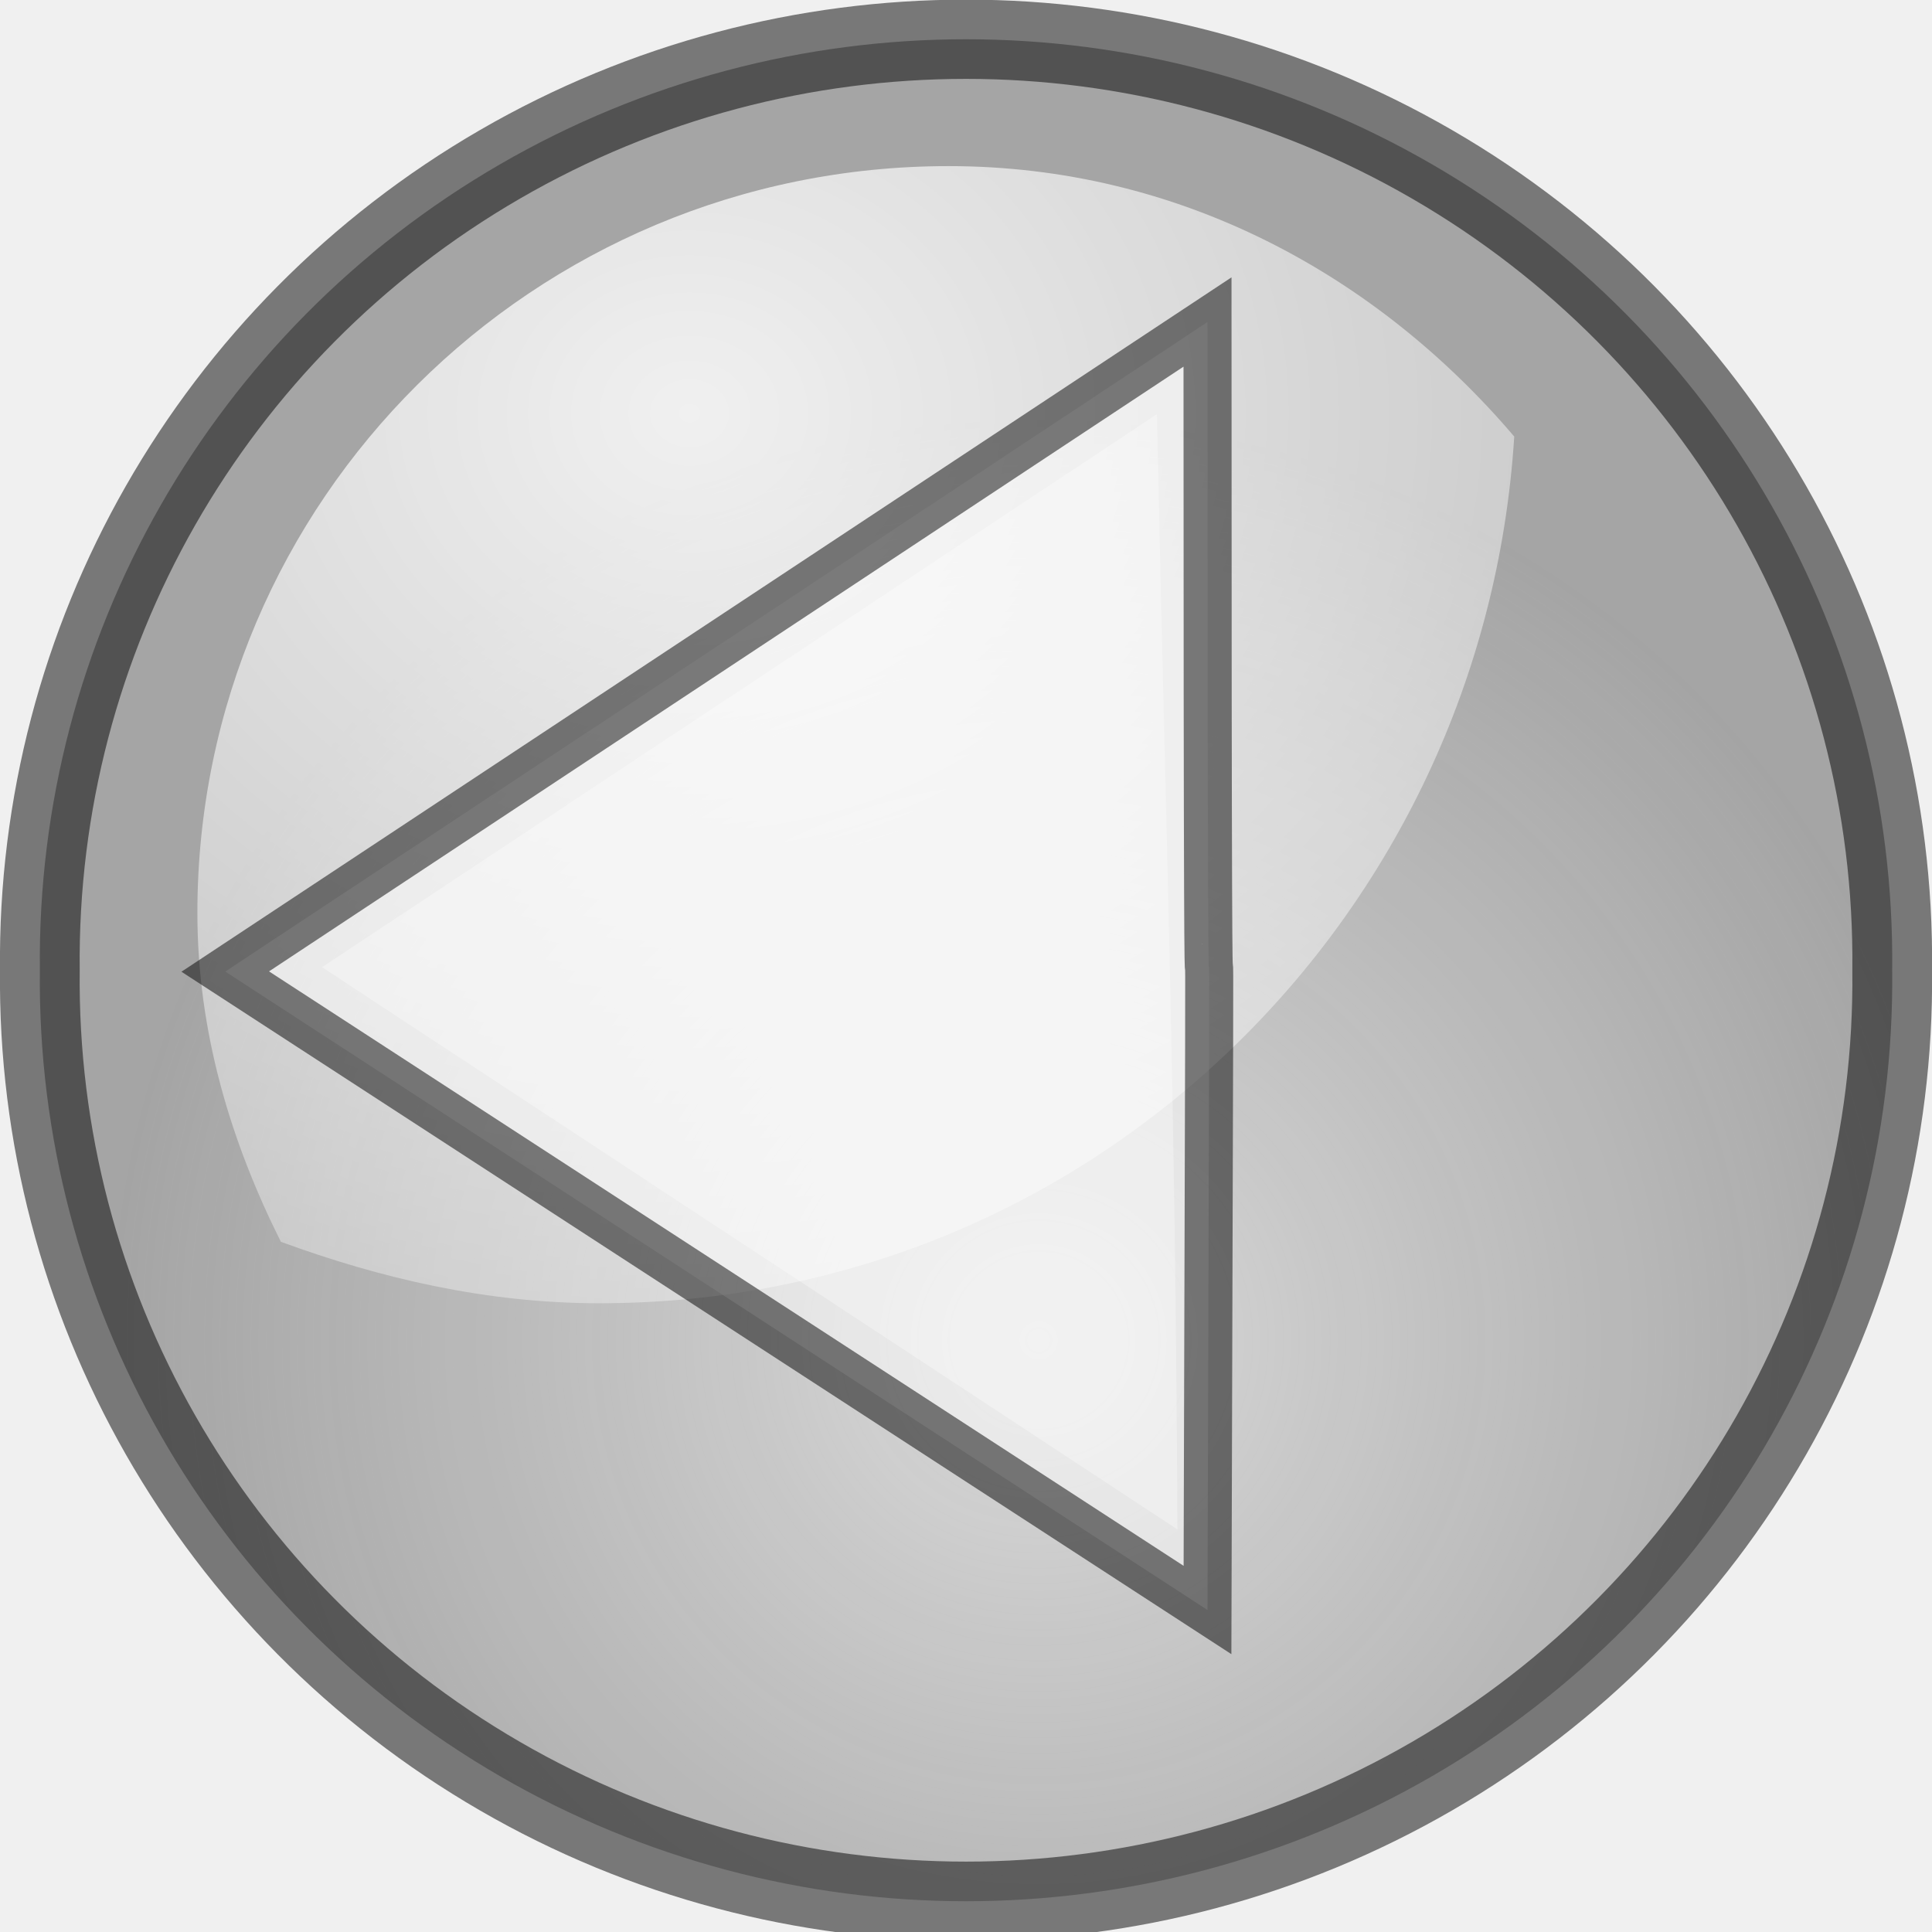
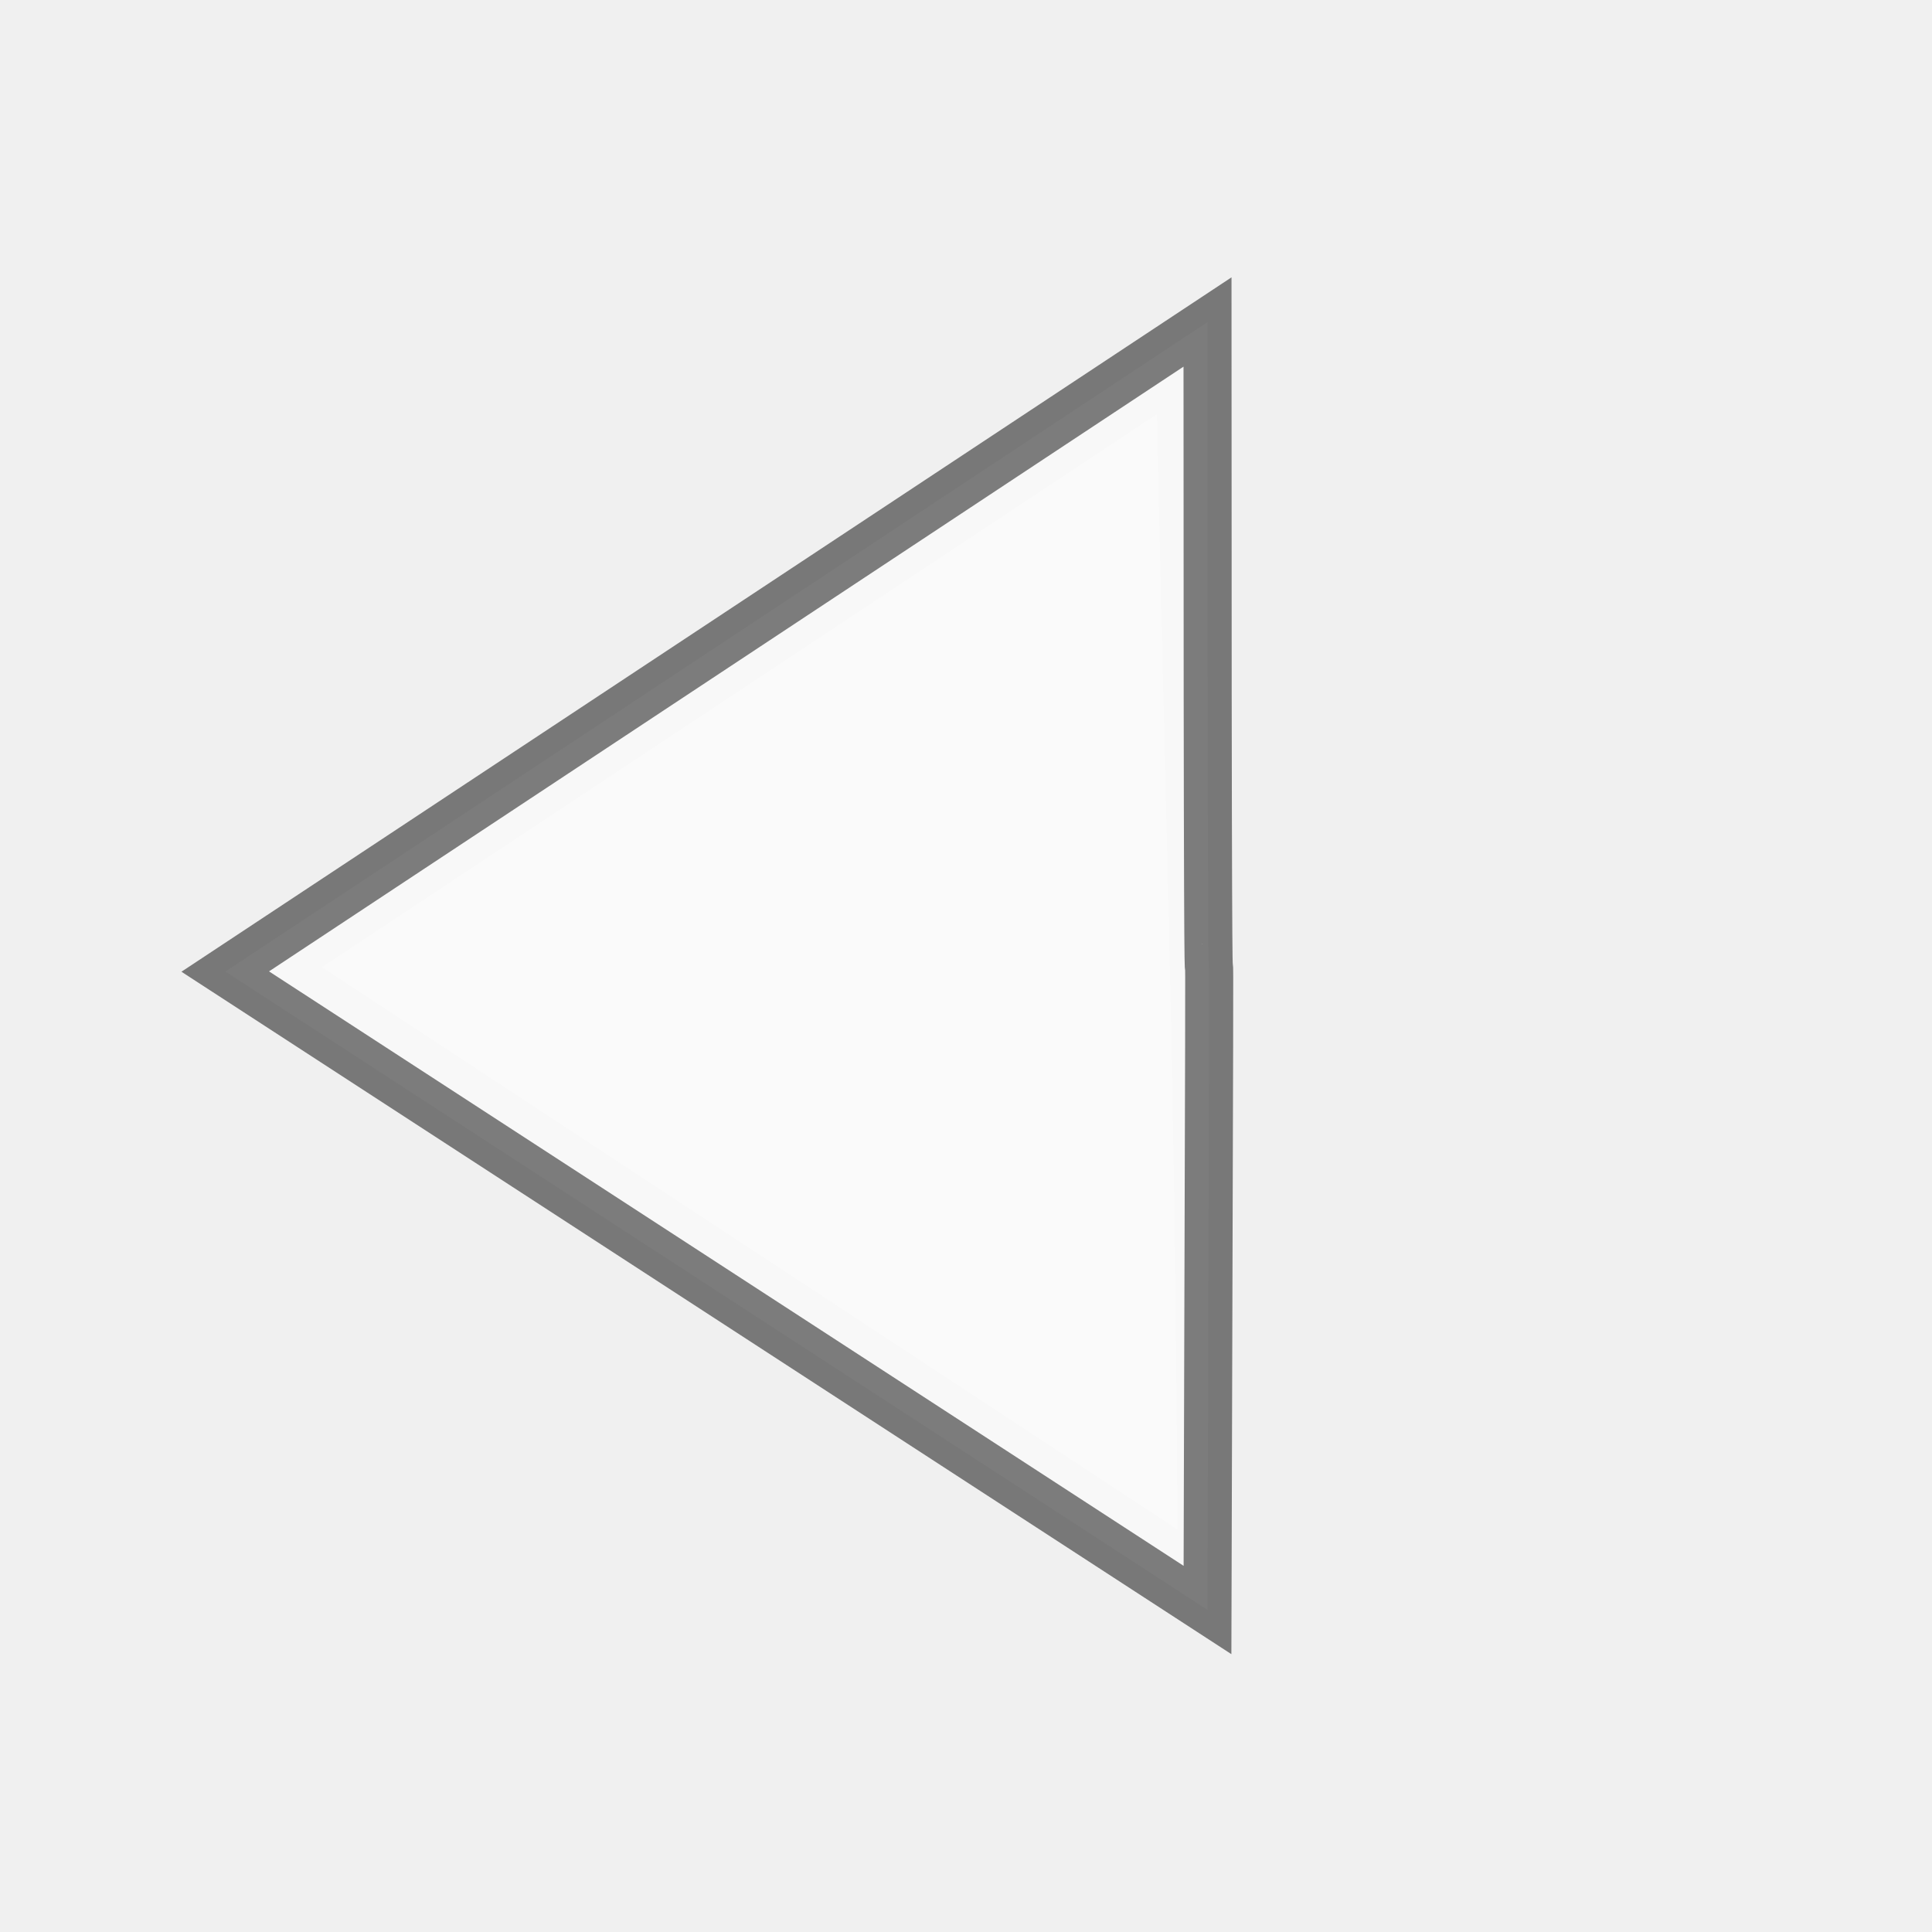
<svg xmlns="http://www.w3.org/2000/svg" xmlns:xlink="http://www.w3.org/1999/xlink" id="svg11300" height="48px" width="48px" version="1.1">
  <defs id="defs3">
    <linearGradient id="linearGradient2846">
      <stop id="stop2848" offset="0" style="stop-color:#8a8a8a;stop-opacity:1;" />
      <stop id="stop2850" offset="1" style="stop-color:#484848;stop-opacity:1;" />
    </linearGradient>
    <linearGradient id="linearGradient2366">
      <stop id="stop2368" offset="0" style="stop-color:#ffffff;stop-opacity:1;" />
      <stop style="stop-color:#ffffff;stop-opacity:0.219;" offset="0.5" id="stop2374" />
      <stop id="stop2370" offset="1" style="stop-color:#ffffff;stop-opacity:1;" />
    </linearGradient>
    <linearGradient id="linearGradient4487">
      <stop style="stop-color:#ffffff;stop-opacity:1;" offset="0" id="stop4489" />
      <stop style="stop-color:#ffffff;stop-opacity:0;" offset="1" id="stop4491" />
    </linearGradient>
    <linearGradient id="linearGradient4477">
      <stop style="stop-color:#000000;stop-opacity:1;" offset="0" id="stop4479" />
      <stop style="stop-color:#000000;stop-opacity:0;" offset="1" id="stop4481" />
    </linearGradient>
    <linearGradient id="linearGradient4467">
      <stop style="stop-color:#ffffff;stop-opacity:1;" offset="0" id="stop4469" />
      <stop style="stop-color:#ffffff;stop-opacity:0.248;" offset="1" id="stop4471" />
    </linearGradient>
    <linearGradient id="linearGradient4454">
      <stop style="stop-color:#808080;stop-opacity:0.208;" offset="0" id="stop4456" />
      <stop style="stop-color:#808080;stop-opacity:0.676;" offset="1" id="stop4458" />
    </linearGradient>
    <linearGradient id="linearGradient4440">
      <stop style="stop-color:#7d7d7d;stop-opacity:1;" offset="0" id="stop4442" />
      <stop id="stop4448" offset="0.5" style="stop-color:#b1b1b1;stop-opacity:1;" />
      <stop style="stop-color:#686868;stop-opacity:1;" offset="1" id="stop4444" />
    </linearGradient>
    <linearGradient xlink:href="#linearGradient4440" id="linearGradient4446" x1="30.656" y1="34" x2="33.219" y2="31.062" gradientUnits="userSpaceOnUse" gradientTransform="matrix(1.334593,0,0,1.291292,-6.973842,-7.460658)" />
    <radialGradient xlink:href="#linearGradient4454" id="radialGradient4460" cx="18.241" cy="21.818" fx="18.241" fy="21.818" r="8.309" gradientUnits="userSpaceOnUse" />
    <radialGradient xlink:href="#linearGradient4467" id="radialGradient4473" cx="15.414" cy="13.078" fx="15.414" fy="13.078" r="6.656" gradientTransform="matrix(2.592963,0,0,2.252104,-25.05975,-18.941)" gradientUnits="userSpaceOnUse" />
    <radialGradient xlink:href="#linearGradient4487" id="radialGradient4493" cx="24.13" cy="37.968" fx="24.13" fy="37.968" r="16.529" gradientTransform="matrix(1,0,0,0.237968,0,28.93278)" gradientUnits="userSpaceOnUse" />
    <linearGradient gradientUnits="userSpaceOnUse" y2="25.743" x2="17.501" y1="13.602" x1="18.293" id="linearGradient2372" xlink:href="#linearGradient2366" />
    <radialGradient r="16.529" fy="37.968" fx="24.13" cy="37.968" cx="24.13" gradientTransform="matrix(1,0,0,0.237968,0,28.93278)" gradientUnits="userSpaceOnUse" id="radialGradient2842" xlink:href="#linearGradient4477" />
    <linearGradient gradientUnits="userSpaceOnUse" y2="30.558" x2="31.336" y1="26.58" x1="27.366" id="linearGradient2852" xlink:href="#linearGradient2846" />
    <radialGradient gradientUnits="userSpaceOnUse" gradientTransform="matrix(0.914812,1.265023e-2,-8.21502e-3,0.213562,2.253914,27.18889)" r="10.319" fy="35.127" fx="23.071" cy="35.127" cx="23.071" id="radialGradient2097" xlink:href="#linearGradient2091" />
    <linearGradient gradientUnits="userSpaceOnUse" y2="34.977" x2="27.901" y1="22.852" x1="16.875" id="linearGradient7922" xlink:href="#linearGradient7916" />
    <linearGradient y2="50.94" x2="45.38" y1="45.264" x1="46.835" gradientUnits="userSpaceOnUse" id="linearGradient7186" xlink:href="#linearGradient2871" />
    <linearGradient y2="26.649" x2="53.589" y1="23.668" x1="18.936" gradientUnits="userSpaceOnUse" id="linearGradient7184" xlink:href="#linearGradient2402" />
    <linearGradient y2="50.94" x2="45.38" y1="45.264" x1="46.835" gradientUnits="userSpaceOnUse" id="linearGradient7182" xlink:href="#linearGradient2871" />
    <linearGradient y2="20.609" x2="15.985" y1="36.061" x1="62.514" gradientUnits="userSpaceOnUse" id="linearGradient7180" xlink:href="#linearGradient2380" />
    <linearGradient gradientTransform="matrix(-1,0,0,-1,47.93934,50.02474)" y2="23.554" x2="22.375" y1="13.604" x1="13.435" gradientUnits="userSpaceOnUse" id="linearGradient7189" xlink:href="#linearGradient7179" />
    <linearGradient gradientUnits="userSpaceOnUse" y2="23.554" x2="22.375" y1="13.604" x1="13.435" id="linearGradient7185" xlink:href="#linearGradient7179" />
    <linearGradient gradientTransform="translate(-18.01785,-13.57119)" gradientUnits="userSpaceOnUse" y2="48.548" x2="45.919" y1="36.423" x1="34.893" id="linearGradient4975" xlink:href="#linearGradient1322" />
    <linearGradient id="linearGradient1322">
      <stop style="stop-color:#808080;stop-opacity:1;" offset="0" id="stop1324" />
      <stop style="stop-color:#404040;stop-opacity:0.753;" offset="1" id="stop1326" />
    </linearGradient>
    <linearGradient id="linearGradient2316">
      <stop id="stop2318" offset="0" style="stop-color:#000000;stop-opacity:1;" />
      <stop id="stop2320" offset="1" style="stop-color:#ffffff;stop-opacity:0.66;" />
    </linearGradient>
    <linearGradient id="linearGradient7179">
      <stop id="stop7181" offset="0" style="stop-color:#ffffff;stop-opacity:1;" />
      <stop id="stop7183" offset="1" style="stop-color:#ffffff;stop-opacity:0;" />
    </linearGradient>
    <linearGradient y2="26.048" x2="52.854" y1="26.048" x1="5.965" gradientUnits="userSpaceOnUse" id="linearGradient1491" xlink:href="#linearGradient2797" />
    <linearGradient id="linearGradient2797">
      <stop id="stop2799" offset="0" style="stop-color:#ffffff;stop-opacity:1;" />
      <stop id="stop2801" offset="1" style="stop-color:#ffffff;stop-opacity:0;" />
    </linearGradient>
    <linearGradient y2="26.048" x2="52.854" y1="26.048" x1="5.965" gradientUnits="userSpaceOnUse" id="linearGradient1493" xlink:href="#linearGradient2797" />
    <linearGradient id="linearGradient2402">
      <stop id="stop2404" offset="0" style="stop-color:#729fcf;stop-opacity:1;" />
      <stop id="stop2406" offset="1" style="stop-color:#528ac5;stop-opacity:1;" />
    </linearGradient>
    <linearGradient id="linearGradient2871">
      <stop id="stop2873" offset="0" style="stop-color:#3465a4;stop-opacity:1;" />
      <stop id="stop2875" offset="1" style="stop-color:#3465a4;stop-opacity:1" />
    </linearGradient>
    <linearGradient gradientTransform="translate(-48.77039,-5.765705)" gradientUnits="userSpaceOnUse" y2="24.842" x2="37.124" y1="30.749" x1="32.648" id="linearGradient2696" xlink:href="#linearGradient2690" />
    <linearGradient id="linearGradient2690">
      <stop id="stop2692" offset="0" style="stop-color:#c4d7eb;stop-opacity:1;" />
      <stop id="stop2694" offset="1" style="stop-color:#c4d7eb;stop-opacity:0;" />
    </linearGradient>
    <linearGradient gradientTransform="translate(-48.77039,-5.765705)" gradientUnits="userSpaceOnUse" y2="24.842" x2="37.124" y1="31.456" x1="36.714" id="linearGradient2688" xlink:href="#linearGradient2682" />
    <linearGradient id="linearGradient2682">
      <stop id="stop2684" offset="0" style="stop-color:#3977c3;stop-opacity:1;" />
      <stop id="stop2686" offset="1" style="stop-color:#89aedc;stop-opacity:0;" />
    </linearGradient>
    <linearGradient id="linearGradient2380">
      <stop id="stop2382" offset="0" style="stop-color:#b9cfe7;stop-opacity:1" />
      <stop id="stop2384" offset="1" style="stop-color:#729fcf;stop-opacity:1" />
    </linearGradient>
    <linearGradient y2="19.115" x2="15.419" y1="10.612" x1="13.479" gradientTransform="translate(-48.30498,-6.043298)" gradientUnits="userSpaceOnUse" id="linearGradient1486" xlink:href="#linearGradient2831" />
    <linearGradient id="linearGradient2831">
      <stop id="stop2833" offset="0" style="stop-color:#3465a4;stop-opacity:1;" />
      <stop style="stop-color:#5b86be;stop-opacity:1;" offset="0.333" id="stop2855" />
      <stop id="stop2835" offset="1" style="stop-color:#83a8d8;stop-opacity:0;" />
    </linearGradient>
    <linearGradient y2="26.194" x2="37.065" y1="29.73" x1="37.128" gradientTransform="matrix(-1,0,0,-1,-1.24248,40.0817)" gradientUnits="userSpaceOnUse" id="linearGradient1488" xlink:href="#linearGradient2847" />
    <linearGradient id="linearGradient2847">
      <stop id="stop2849" offset="0" style="stop-color:#3465a4;stop-opacity:1;" />
      <stop id="stop2851" offset="1" style="stop-color:#3465a4;stop-opacity:0;" />
    </linearGradient>
    <radialGradient r="15.645" fy="36.421" fx="24.837" cy="36.421" cx="24.837" gradientTransform="matrix(1,0,0,0.536723,-1.018989e-13,16.87306)" gradientUnits="userSpaceOnUse" id="radialGradient1503" xlink:href="#linearGradient8662" />
    <linearGradient id="linearGradient8662">
      <stop id="stop8664" offset="0" style="stop-color:#000000;stop-opacity:1;" />
      <stop id="stop8666" offset="1" style="stop-color:#000000;stop-opacity:0;" />
    </linearGradient>
    <linearGradient id="linearGradient7916">
      <stop id="stop7918" offset="0" style="stop-color:#ffffff;stop-opacity:1;" />
      <stop id="stop7920" offset="1" style="stop-color:#ffffff;stop-opacity:0.34;" />
    </linearGradient>
    <linearGradient id="linearGradient2091">
      <stop id="stop2093" offset="0" style="stop-color:#000000;stop-opacity:1;" />
      <stop id="stop2095" offset="1" style="stop-color:#000000;stop-opacity:0;" />
    </linearGradient>
    <radialGradient xlink:href="#linearGradient4467" id="radialGradient2644" gradientUnits="userSpaceOnUse" gradientTransform="matrix(2.592963,0,0,2.252104,-25.05975,-18.941)" cx="15.414" cy="13.078" fx="15.414" fy="13.078" r="6.656" />
    <linearGradient xlink:href="#linearGradient4440" id="linearGradient2651" gradientUnits="userSpaceOnUse" gradientTransform="matrix(1.334593,0,0,1.291292,-6.973842,-7.460658)" x1="30.656" y1="34" x2="33.219" y2="31.062" />
    <linearGradient xlink:href="#linearGradient2846" id="linearGradient2655" gradientUnits="userSpaceOnUse" x1="27.366" y1="26.58" x2="30.275" y2="29.232" />
    <linearGradient xlink:href="#linearGradient2846" id="linearGradient2670" gradientUnits="userSpaceOnUse" x1="27.366" y1="26.58" x2="30.275" y2="29.232" />
    <linearGradient xlink:href="#linearGradient2366" id="linearGradient2672" gradientUnits="userSpaceOnUse" x1="18.293" y1="13.602" x2="17.501" y2="25.743" />
    <radialGradient xlink:href="#linearGradient4487" id="radialGradient2674" gradientUnits="userSpaceOnUse" gradientTransform="matrix(1,0,0,0.237968,0,28.93278)" cx="24.13" cy="37.968" fx="24.13" fy="37.968" r="16.529" />
    <radialGradient xlink:href="#linearGradient4454" id="radialGradient2676" gradientUnits="userSpaceOnUse" cx="18.241" cy="21.818" fx="18.241" fy="21.818" r="8.309" />
    <radialGradient xlink:href="#linearGradient4467" id="radialGradient2678" gradientUnits="userSpaceOnUse" gradientTransform="matrix(2.592963,0,0,2.252104,-25.05975,-18.941)" cx="15.414" cy="13.078" fx="15.414" fy="13.078" r="6.656" />
    <linearGradient xlink:href="#linearGradient1322" id="linearGradient2680" gradientUnits="userSpaceOnUse" gradientTransform="translate(-18.01785,-13.57119)" x1="34.893" y1="36.423" x2="45.919" y2="48.548" />
    <linearGradient xlink:href="#linearGradient7916" id="linearGradient2683" gradientUnits="userSpaceOnUse" x1="16.875" y1="22.852" x2="27.901" y2="34.977" />
    <radialGradient xlink:href="#linearGradient4467" id="radialGradient2690" gradientUnits="userSpaceOnUse" gradientTransform="matrix(2.592963,0,0,2.252104,-27.94252,-12.10414)" cx="15.414" cy="13.078" fx="15.414" fy="13.078" r="6.656" />
    <linearGradient xlink:href="#linearGradient2846" id="linearGradient2697" gradientUnits="userSpaceOnUse" x1="27.366" y1="26.58" x2="30.275" y2="29.232" gradientTransform="translate(-2.882768,6.836856)" />
    <linearGradient xlink:href="#linearGradient2846" id="linearGradient2710" gradientUnits="userSpaceOnUse" gradientTransform="translate(-2.882768,6.836856)" x1="27.366" y1="26.58" x2="30.275" y2="29.232" />
    <linearGradient xlink:href="#linearGradient2366" id="linearGradient2712" gradientUnits="userSpaceOnUse" x1="18.293" y1="13.602" x2="17.501" y2="25.743" />
    <radialGradient xlink:href="#linearGradient4454" id="radialGradient2714" gradientUnits="userSpaceOnUse" cx="18.241" cy="21.818" fx="18.241" fy="21.818" r="8.309" />
    <radialGradient xlink:href="#linearGradient4467" id="radialGradient2716" gradientUnits="userSpaceOnUse" gradientTransform="matrix(2.592963,0,0,2.252104,-27.94252,-12.10414)" cx="15.414" cy="13.078" fx="15.414" fy="13.078" r="6.656" />
    <linearGradient xlink:href="#linearGradient1322" id="linearGradient2718" gradientUnits="userSpaceOnUse" gradientTransform="translate(-18.01785,-13.57119)" x1="34.893" y1="36.423" x2="45.919" y2="48.548" />
    <linearGradient xlink:href="#linearGradient7916" id="linearGradient2720" gradientUnits="userSpaceOnUse" x1="16.875" y1="22.852" x2="27.901" y2="34.977" />
    <radialGradient xlink:href="#linearGradient4467" id="radialGradient2727" gradientUnits="userSpaceOnUse" gradientTransform="matrix(3.954337,0,0,3.431241,-42.62432,-32.1118)" cx="15.414" cy="13.078" fx="15.414" fy="13.078" r="6.656" />
    <linearGradient xlink:href="#linearGradient2846" id="linearGradient2733" gradientUnits="userSpaceOnUse" gradientTransform="matrix(1.525026,0,0,1.523571,-4.407534,-3.253835)" x1="27.366" y1="26.58" x2="30.275" y2="29.232" />
    <radialGradient xlink:href="#linearGradient4454" id="radialGradient2743" gradientUnits="userSpaceOnUse" cx="18.241" cy="21.818" fx="18.241" fy="21.818" r="8.309" />
    <radialGradient xlink:href="#linearGradient4467" id="radialGradient2745" gradientUnits="userSpaceOnUse" gradientTransform="matrix(3.954337,0,0,3.431241,-42.62432,-32.1118)" cx="15.414" cy="13.078" fx="15.414" fy="13.078" r="6.656" />
    <linearGradient xlink:href="#linearGradient1322" id="linearGradient2747" gradientUnits="userSpaceOnUse" gradientTransform="translate(-18.01785,-13.57119)" x1="34.893" y1="36.423" x2="45.919" y2="48.548" />
    <linearGradient xlink:href="#linearGradient7916" id="linearGradient2749" gradientUnits="userSpaceOnUse" x1="16.875" y1="22.852" x2="27.901" y2="34.977" />
    <radialGradient xlink:href="#linearGradient4467" id="radialGradient3275" gradientUnits="userSpaceOnUse" gradientTransform="matrix(5.134515,0,0,4.433853,-62.01085,-47.72595)" cx="15.414" cy="13.078" fx="15.414" fy="13.078" r="6.656" />
    <linearGradient xlink:href="#linearGradient1322" id="linearGradient3907" gradientUnits="userSpaceOnUse" gradientTransform="matrix(0.7251512,0.6822744,-0.6783421,0.7209719,56.60154,-32.10953)" x1="34.893" y1="36.423" x2="45.919" y2="48.548" />
    <linearGradient xlink:href="#linearGradient7916" id="linearGradient3909" gradientUnits="userSpaceOnUse" gradientTransform="matrix(0.7251512,0.6822744,-0.6783421,0.7209719,60.4613,-10.03197)" x1="16.875" y1="22.852" x2="27.901" y2="34.977" />
    <linearGradient id="linearGradient1322-6">
      <stop style="stop-color:#ffffff;stop-opacity:0.502;" offset="0" id="stop1324-8" />
      <stop style="stop-color:#000000;stop-opacity:0.502;" offset="1" id="stop1326-9" />
    </linearGradient>
    <linearGradient id="linearGradient7916-2">
      <stop id="stop7918-6" offset="0" style="stop-color:#ffffff;stop-opacity:1;" />
      <stop id="stop7920-6" offset="1" style="stop-color:#ffffff;stop-opacity:0.34;" />
    </linearGradient>
    <linearGradient xlink:href="#linearGradient1322-1" id="linearGradient4594-7" gradientUnits="userSpaceOnUse" gradientTransform="matrix(-0.00434465,-1.138575,1.249973,-0.00391198,-19.14376,60.50825)" x1="34.893" y1="36.423" x2="45.919" y2="48.548" />
    <linearGradient id="linearGradient1322-1">
      <stop style="stop-color:#729fcf" offset="0" id="stop1324-7" />
      <stop style="stop-color:#5187d6;stop-opacity:1;" offset="1" id="stop1326-4" />
    </linearGradient>
    <linearGradient xlink:href="#linearGradient7916-0" id="linearGradient4596-9" gradientUnits="userSpaceOnUse" gradientTransform="matrix(-0.00434465,-1.138575,1.249973,-0.00391198,-2.258429,39.94048)" x1="16.875" y1="22.852" x2="27.901" y2="34.977" />
    <linearGradient id="linearGradient7916-0">
      <stop id="stop7918-9" offset="0" style="stop-color:#ffffff;stop-opacity:1;" />
      <stop id="stop7920-4" offset="1" style="stop-color:#ffffff;stop-opacity:0.34;" />
    </linearGradient>
    <linearGradient xlink:href="#linearGradient4109" id="linearGradient4107" gradientUnits="userSpaceOnUse" x1="25.044" y1="20.624" x2="25.792" y2="28.863" gradientTransform="matrix(0.5247565,0,0,0.5997898,7.167283,10.94531)" />
    <linearGradient id="linearGradient4109">
      <stop id="stop4111" offset="0" style="stop-color:white;stop-opacity:1;" />
      <stop id="stop4113" offset="1" style="stop-color:white;stop-opacity:0;" />
    </linearGradient>
    <linearGradient gradientTransform="matrix(0.5706269,0,0,0.6522304,6.158128,9.322933)" xlink:href="#linearGradient4097" id="linearGradient4103" x1="22.937" y1="29.935" x2="22.937" y2="40.689" gradientUnits="userSpaceOnUse" />
    <linearGradient id="linearGradient4097">
      <stop style="stop-color:black;stop-opacity:1;" offset="0" id="stop4099" />
      <stop style="stop-color:black;stop-opacity:0;" offset="1" id="stop4101" />
    </linearGradient>
    <linearGradient xlink:href="#linearGradient4051" id="linearGradient4057" x1="22.51" y1="1.979" x2="31.604" y2="58.91" gradientUnits="userSpaceOnUse" gradientTransform="matrix(0.5706269,0,0,0.6522304,6.158126,9.322933)" />
    <linearGradient id="linearGradient4051">
      <stop style="stop-color:white;stop-opacity:1;" offset="0" id="stop4053" />
      <stop style="stop-color:white;stop-opacity:0;" offset="1" id="stop4055" />
    </linearGradient>
    <linearGradient xlink:href="#linearGradient4591" id="linearGradient3511" gradientUnits="userSpaceOnUse" gradientTransform="matrix(0.5706269,0,0,0.6522304,17.57067,9.322932)" x1="9.165" y1="4.415" x2="9.125" y2="11.352" />
    <linearGradient id="linearGradient4591">
      <stop id="stop4593" offset="0" style="stop-color:#ffffff;stop-opacity:0.502;" />
      <stop id="stop4595" offset="1" style="stop-color:#ffffff;stop-opacity:0.753;" />
    </linearGradient>
    <linearGradient xlink:href="#linearGradient4591" id="linearGradient3514" gradientUnits="userSpaceOnUse" gradientTransform="matrix(0.5706269,0,0,0.6522304,15.28816,9.322932)" x1="9.165" y1="4.415" x2="9.125" y2="11.352" />
    <linearGradient id="linearGradient4782">
      <stop id="stop4784" offset="0" style="stop-color:#b9cfe7;stop-opacity:1" />
      <stop id="stop4786" offset="1" style="stop-color:#729fcf;stop-opacity:1" />
    </linearGradient>
    <linearGradient xlink:href="#linearGradient4591" id="linearGradient3517" gradientUnits="userSpaceOnUse" gradientTransform="matrix(0.5706269,0,0,0.6522304,13.00565,9.322932)" x1="9.165" y1="4.415" x2="9.125" y2="11.352" />
    <linearGradient id="linearGradient4789">
      <stop id="stop4791" offset="0" style="stop-color:#b9cfe7;stop-opacity:1" />
      <stop id="stop4793" offset="1" style="stop-color:#729fcf;stop-opacity:1" />
    </linearGradient>
    <linearGradient xlink:href="#linearGradient4591" id="linearGradient3520" gradientUnits="userSpaceOnUse" gradientTransform="matrix(0.5706269,0,0,0.6522304,10.72314,9.322932)" x1="9.165" y1="4.415" x2="9.125" y2="11.352" />
    <linearGradient id="linearGradient4796">
      <stop id="stop4798" offset="0" style="stop-color:#b9cfe7;stop-opacity:1" />
      <stop id="stop4800" offset="1" style="stop-color:#729fcf;stop-opacity:1" />
    </linearGradient>
    <linearGradient xlink:href="#linearGradient4591" id="linearGradient3523" gradientUnits="userSpaceOnUse" gradientTransform="matrix(0.5706269,0,0,0.6522304,8.440637,9.322932)" x1="9.165" y1="4.415" x2="9.125" y2="11.352" />
    <linearGradient id="linearGradient4803">
      <stop id="stop4805" offset="0" style="stop-color:#b9cfe7;stop-opacity:1" />
      <stop id="stop4807" offset="1" style="stop-color:#729fcf;stop-opacity:1" />
    </linearGradient>
    <linearGradient xlink:href="#linearGradient4591" id="linearGradient3526" gradientUnits="userSpaceOnUse" x1="9.165" y1="4.415" x2="9.125" y2="11.352" gradientTransform="matrix(0.5706269,0,0,0.6522304,6.158128,9.322932)" />
    <linearGradient id="linearGradient4810">
      <stop id="stop4812" offset="0" style="stop-color:#b9cfe7;stop-opacity:1" />
      <stop id="stop4814" offset="1" style="stop-color:#729fcf;stop-opacity:1" />
    </linearGradient>
    <linearGradient gradientTransform="matrix(0.5706269,0,0,0.6522304,6.158128,9.322933)" xlink:href="#linearGradient4125" id="linearGradient4131" x1="19.5" y1="10.687" x2="19.5" y2="2.125" gradientUnits="userSpaceOnUse" />
    <linearGradient id="linearGradient4125">
      <stop style="stop-color:black;stop-opacity:1;" offset="0" id="stop4127" />
      <stop style="stop-color:black;stop-opacity:0;" offset="1" id="stop4129" />
    </linearGradient>
    <linearGradient gradientTransform="matrix(0.5706269,0,0,0.6522304,6.158128,9.322933)" xlink:href="#linearGradient4117" id="linearGradient4123" x1="19.5" y1="10.687" x2="19.5" y2="2.125" gradientUnits="userSpaceOnUse" />
    <linearGradient id="linearGradient4117">
      <stop style="stop-color:white;stop-opacity:1;" offset="0" id="stop4119" />
      <stop style="stop-color:white;stop-opacity:0;" offset="1" id="stop4121" />
    </linearGradient>
    <linearGradient gradientTransform="matrix(0.5706269,0,0,0.6522304,17.15813,9.322933)" xlink:href="#linearGradient4134" id="linearGradient4140" x1="19.864" y1="17.907" x2="37.166" y2="41.595" gradientUnits="userSpaceOnUse" />
    <linearGradient id="linearGradient4134">
      <stop style="stop-color:#3465a4;stop-opacity:1;" offset="0" id="stop4136" />
      <stop style="stop-color:#2d578e;stop-opacity:1;" offset="1" id="stop4138" />
    </linearGradient>
  </defs>
  <g id="layer1">
-     <path transform="matrix(2.769498,0,0,2.753536,-24.71347,-26.77432)" d="m 25.898,18.478 a 8.309,8.309 0 1 1 -16.617,0 8.309,8.309 0 1 1 16.617,0 z" id="path4452" style="fill:url(#radialGradient2743);fill-opacity:1;fill-rule:evenodd;stroke:#000000;stroke-width:0.715;stroke-linecap:round;stroke-linejoin:miter;stroke-miterlimit:10;stroke-opacity:0.502;stroke-dashoffset:0;marker:none;visibility:visible" />
-     <path id="path4462" d="m 23.566,4.127 c -10.312,0 -18.662,8.302 -18.662,18.555 0,2.961 0.832,5.685 2.074,8.17 2.48,0.909 5.114,1.527 7.91,1.527 12.22,0 21.978,-9.571 22.733,-21.533 C 34.192,6.819 29.283,4.127 23.566,4.127 z" style="opacity:0.834;fill:url(#radialGradient3275);fill-opacity:1;fill-rule:evenodd;stroke:none;stroke-width:1;marker:none;visibility:visible;display:inline;overflow:visible" />
    <path style="font-size:59.901px;font-style:normal;font-variant:normal;font-weight:bold;font-stretch:normal;text-align:start;line-height:125%;writing-mode:lr-tb;text-anchor:start;fill:#ffffff;fill-opacity:0.502;stroke:#000000;stroke-width:1.193px;stroke-linecap:butt;stroke-linejoin:miter;stroke-opacity:0.502;font-family:Bitstream Vera Sans" d="M 30,8 5.596,24.138 30,40 c 0.095,-31.978 0.003,0.054 0,-32 z" id="text1314" />
    <path style="opacity:0.312;fill:#ffffff;fill-opacity:1;fill-rule:evenodd;stroke:none" d="M 28.743,10.291 8,24.029 29.253,37.998 C 29.193,26.523 28.981,21.573 28.743,10.291 z" id="path7914" />
  </g>
</svg>
